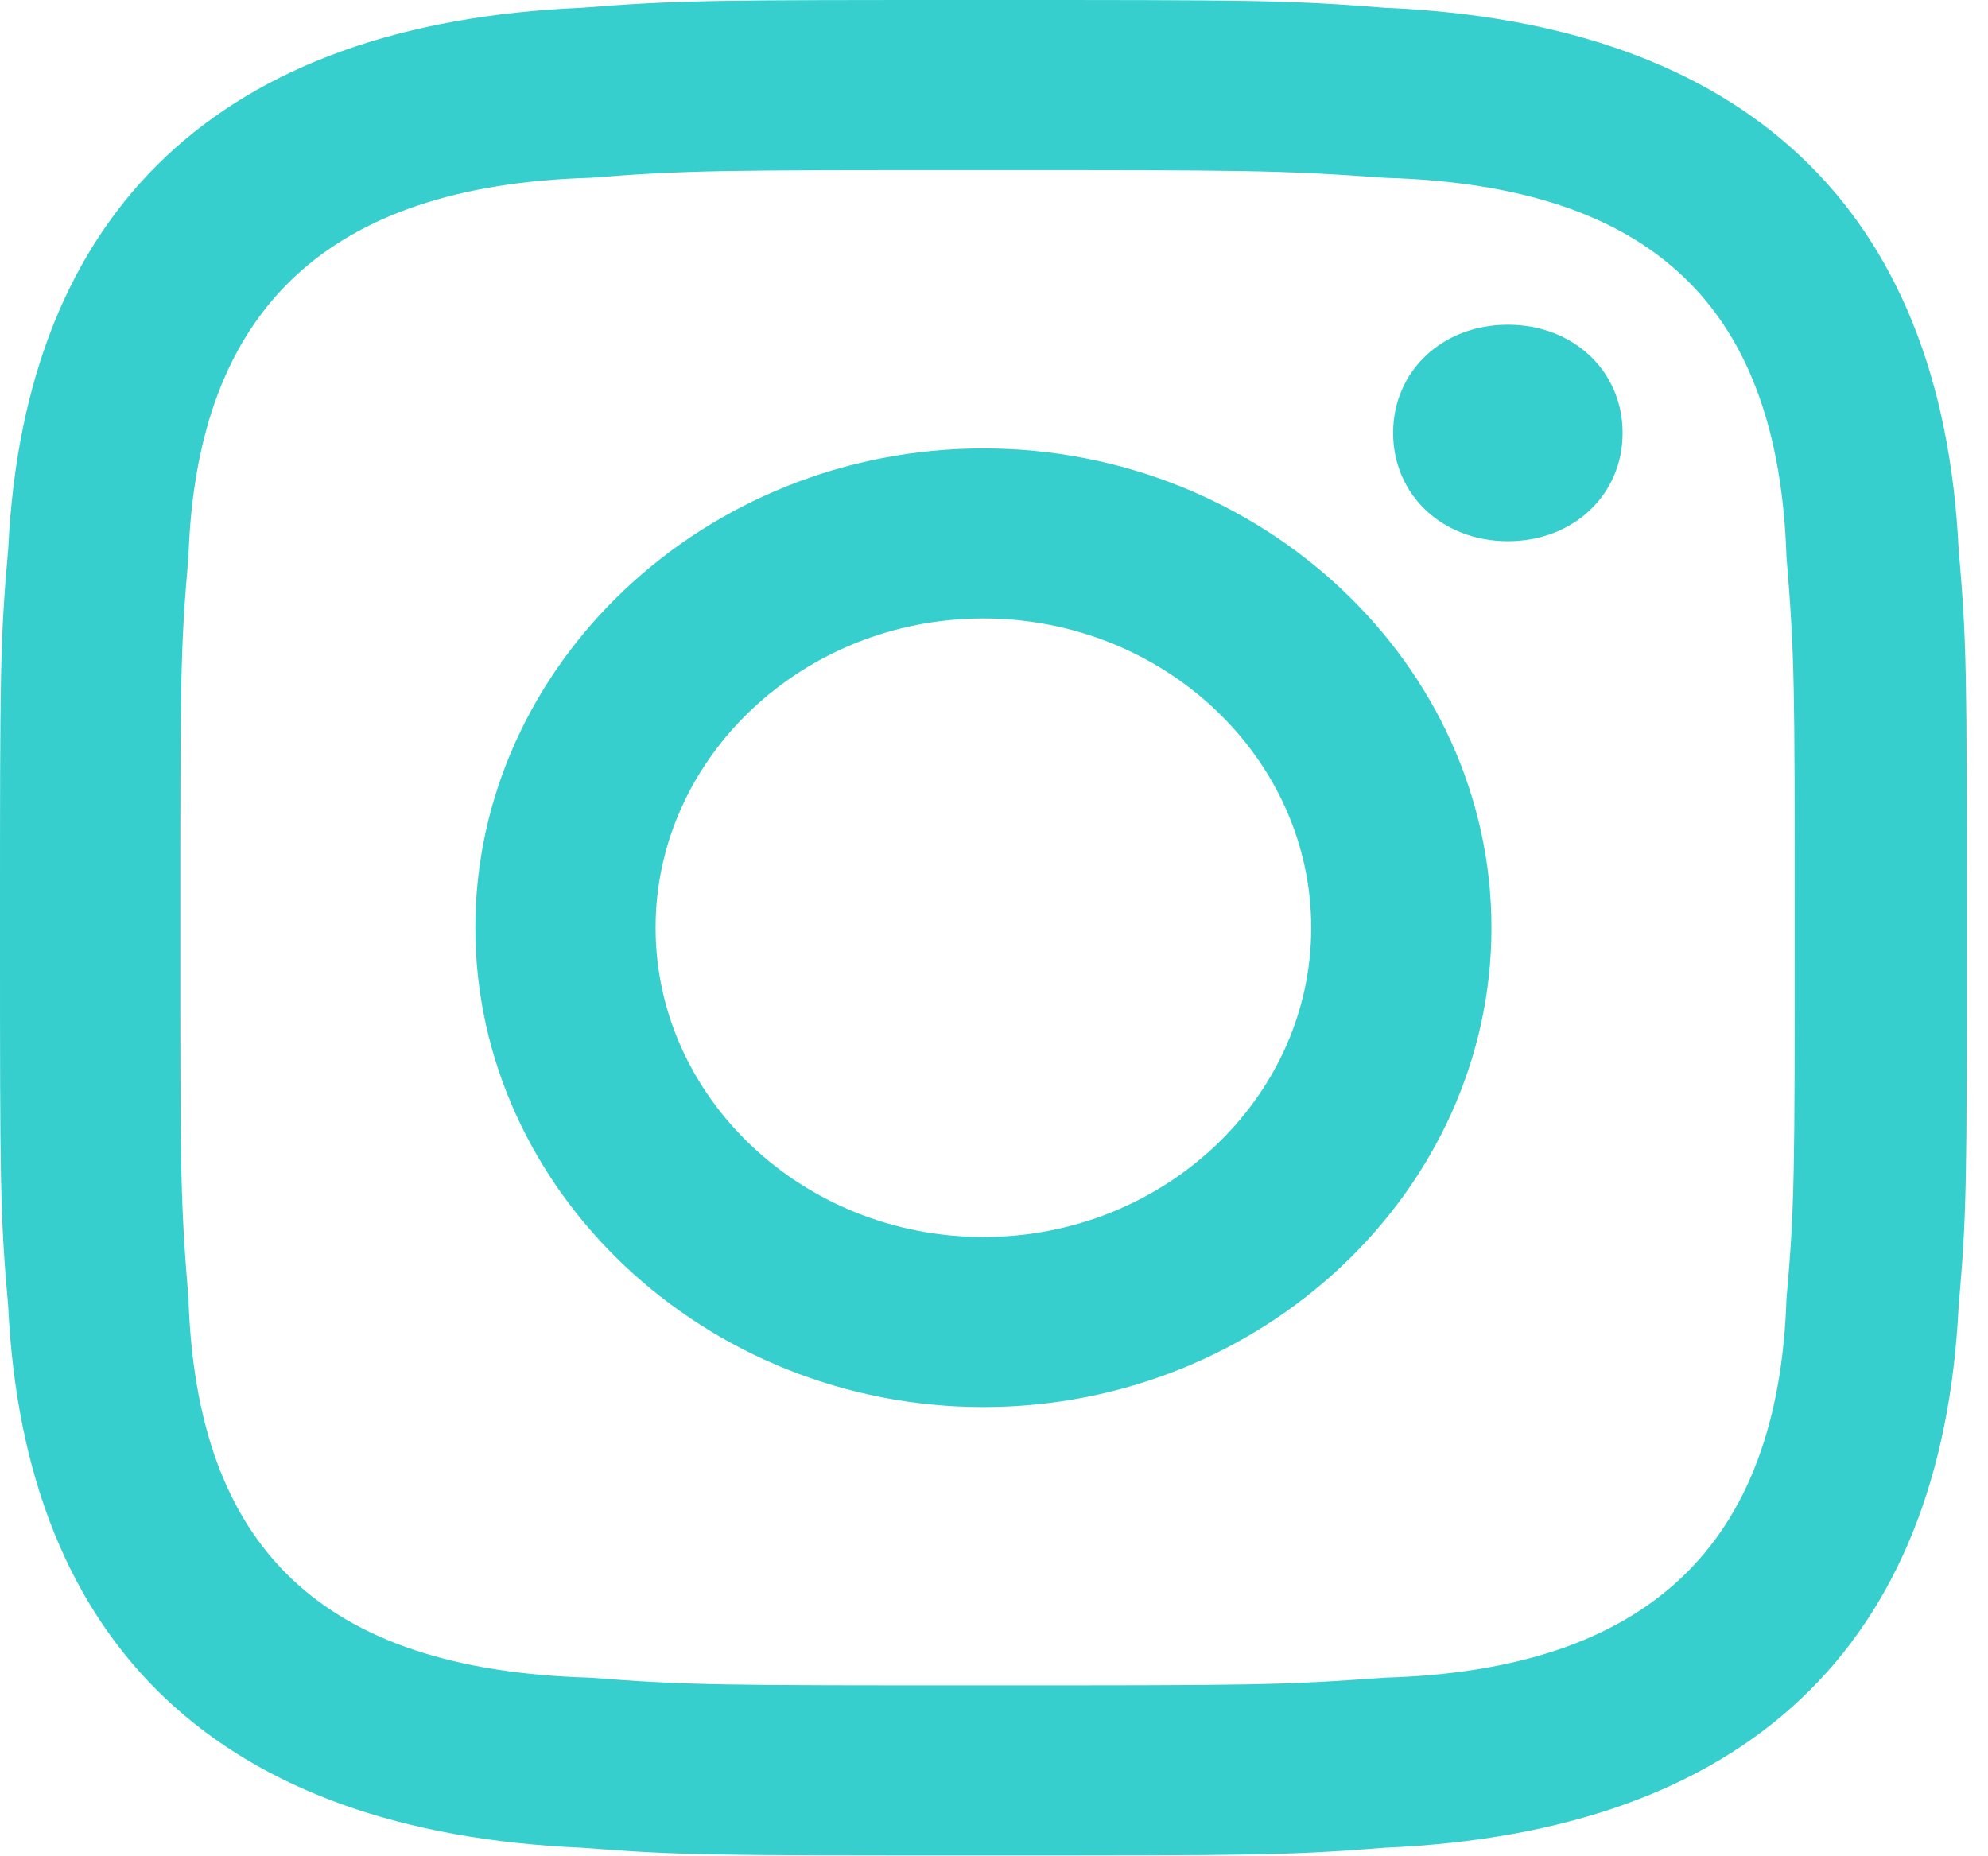
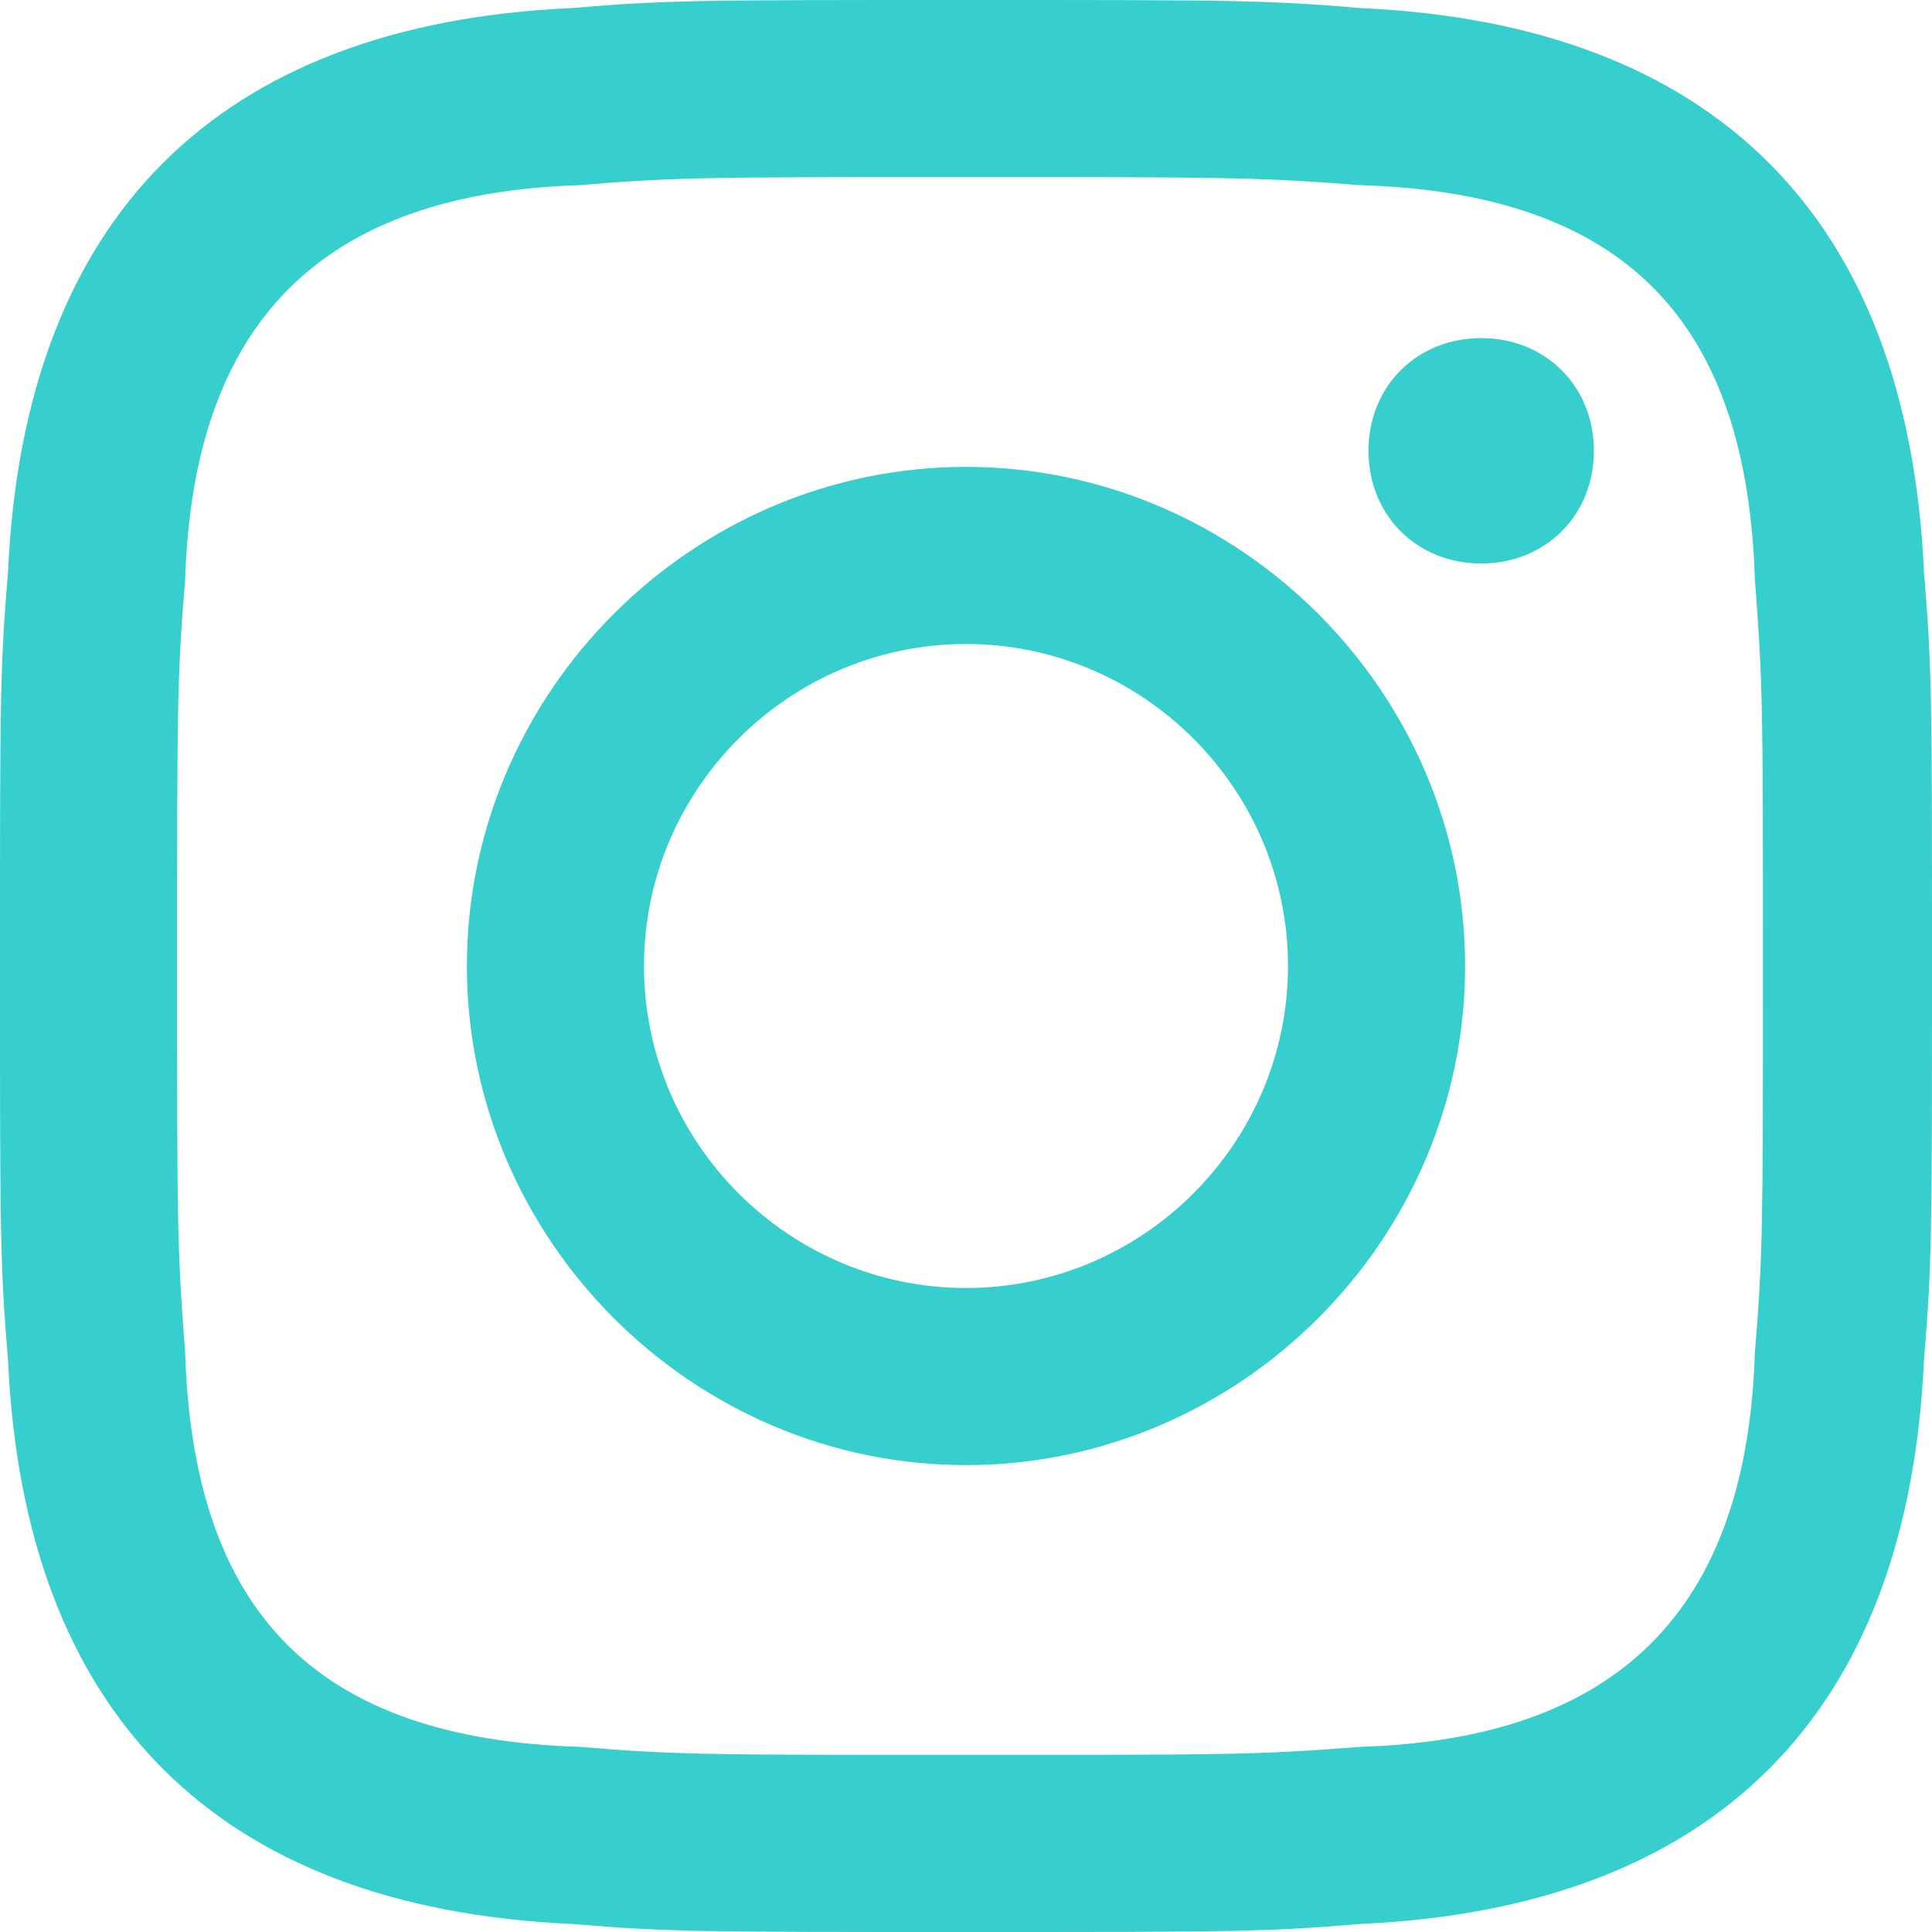
- <svg xmlns="http://www.w3.org/2000/svg" width="30" height="28" viewBox="0 0 30 28" fill="none">
-   <path d="M14.84 2.567C18.797 2.567 19.292 2.567 20.9 2.683C24.981 2.8 26.836 4.667 26.959 8.4C27.083 9.917 27.083 10.267 27.083 14C27.083 17.733 27.083 18.2 26.959 19.6C26.836 23.333 24.857 25.2 20.9 25.317C19.292 25.433 18.921 25.433 14.84 25.433C10.883 25.433 10.388 25.433 8.904 25.317C4.823 25.2 2.968 23.333 2.844 19.6C2.721 18.083 2.721 17.733 2.721 14C2.721 10.267 2.721 9.8 2.844 8.4C2.968 4.667 4.947 2.8 8.904 2.683C10.388 2.567 10.883 2.567 14.84 2.567ZM14.84 0C10.759 0 10.264 0 8.78 0.117C3.339 0.35 0.371 3.15 0.124 8.283C0 9.683 0 10.15 0 14C0 17.85 0 18.317 0.124 19.717C0.371 24.85 3.339 27.65 8.78 27.883C10.264 28 10.759 28 14.84 28C18.921 28 19.416 28 20.9 27.883C26.341 27.65 29.309 24.85 29.556 19.717C29.68 18.317 29.68 17.85 29.68 14C29.68 10.15 29.68 9.683 29.556 8.283C29.309 3.15 26.341 0.35 20.9 0.117C19.416 0 18.921 0 14.84 0ZM14.84 6.767C10.635 6.767 7.173 10.033 7.173 14C7.173 17.967 10.635 21.233 14.84 21.233C19.045 21.233 22.507 17.967 22.507 14C22.507 10.033 19.045 6.767 14.84 6.767ZM14.84 18.667C12.119 18.667 9.893 16.567 9.893 14C9.893 11.433 12.119 9.333 14.84 9.333C17.561 9.333 19.787 11.433 19.787 14C19.787 16.567 17.561 18.667 14.84 18.667ZM22.755 4.9C21.765 4.9 21.023 5.6 21.023 6.533C21.023 7.467 21.765 8.167 22.755 8.167C23.744 8.167 24.486 7.467 24.486 6.533C24.486 5.6 23.744 4.9 22.755 4.9Z" fill="#37CECE" />
+ <svg xmlns="http://www.w3.org/2000/svg" width="30" height="30" viewBox="0 0 30 30" fill="#37CECE">
+   <path d="M15 2.75C19 2.75 19.5 2.75 21.125 2.875C25.25 3 27.125 5 27.25 9C27.375 10.625 27.375 11 27.375 15C27.375 19 27.375 19.5 27.25 21C27.125 25 25.125 27 21.125 27.125C19.5 27.25 19.125 27.25 15 27.25C11 27.25 10.5 27.25 9 27.125C4.875 27 3 25 2.875 21C2.75 19.375 2.75 19 2.75 15C2.75 11 2.75 10.5 2.875 9C3 5 5 3 9 2.875C10.5 2.75 11 2.75 15 2.75ZM15 0C10.875 0 10.375 0 8.875 0.125C3.375 0.375 0.375 3.375 0.125 8.875C0 10.375 0 10.875 0 15C0 19.125 0 19.625 0.125 21.125C0.375 26.625 3.375 29.625 8.875 29.875C10.375 30 10.875 30 15 30C19.125 30 19.625 30 21.125 29.875C26.625 29.625 29.625 26.625 29.875 21.125C30 19.625 30 19.125 30 15C30 10.875 30 10.375 29.875 8.875C29.625 3.375 26.625 0.375 21.125 0.125C19.625 0 19.125 0 15 0ZM15 7.25C10.75 7.25 7.25 10.75 7.25 15C7.25 19.25 10.75 22.75 15 22.75C19.25 22.75 22.75 19.25 22.75 15C22.75 10.75 19.25 7.25 15 7.25ZM15 20C12.25 20 10 17.75 10 15C10 12.25 12.25 10 15 10C17.75 10 20 12.25 20 15C20 17.75 17.75 20 15 20ZM23 5.25C22 5.25 21.25 6 21.25 7C21.25 8 22 8.75 23 8.75C24 8.75 24.75 8 24.75 7C24.75 6 24 5.25 23 5.25Z" fill="inherit" />
</svg>
